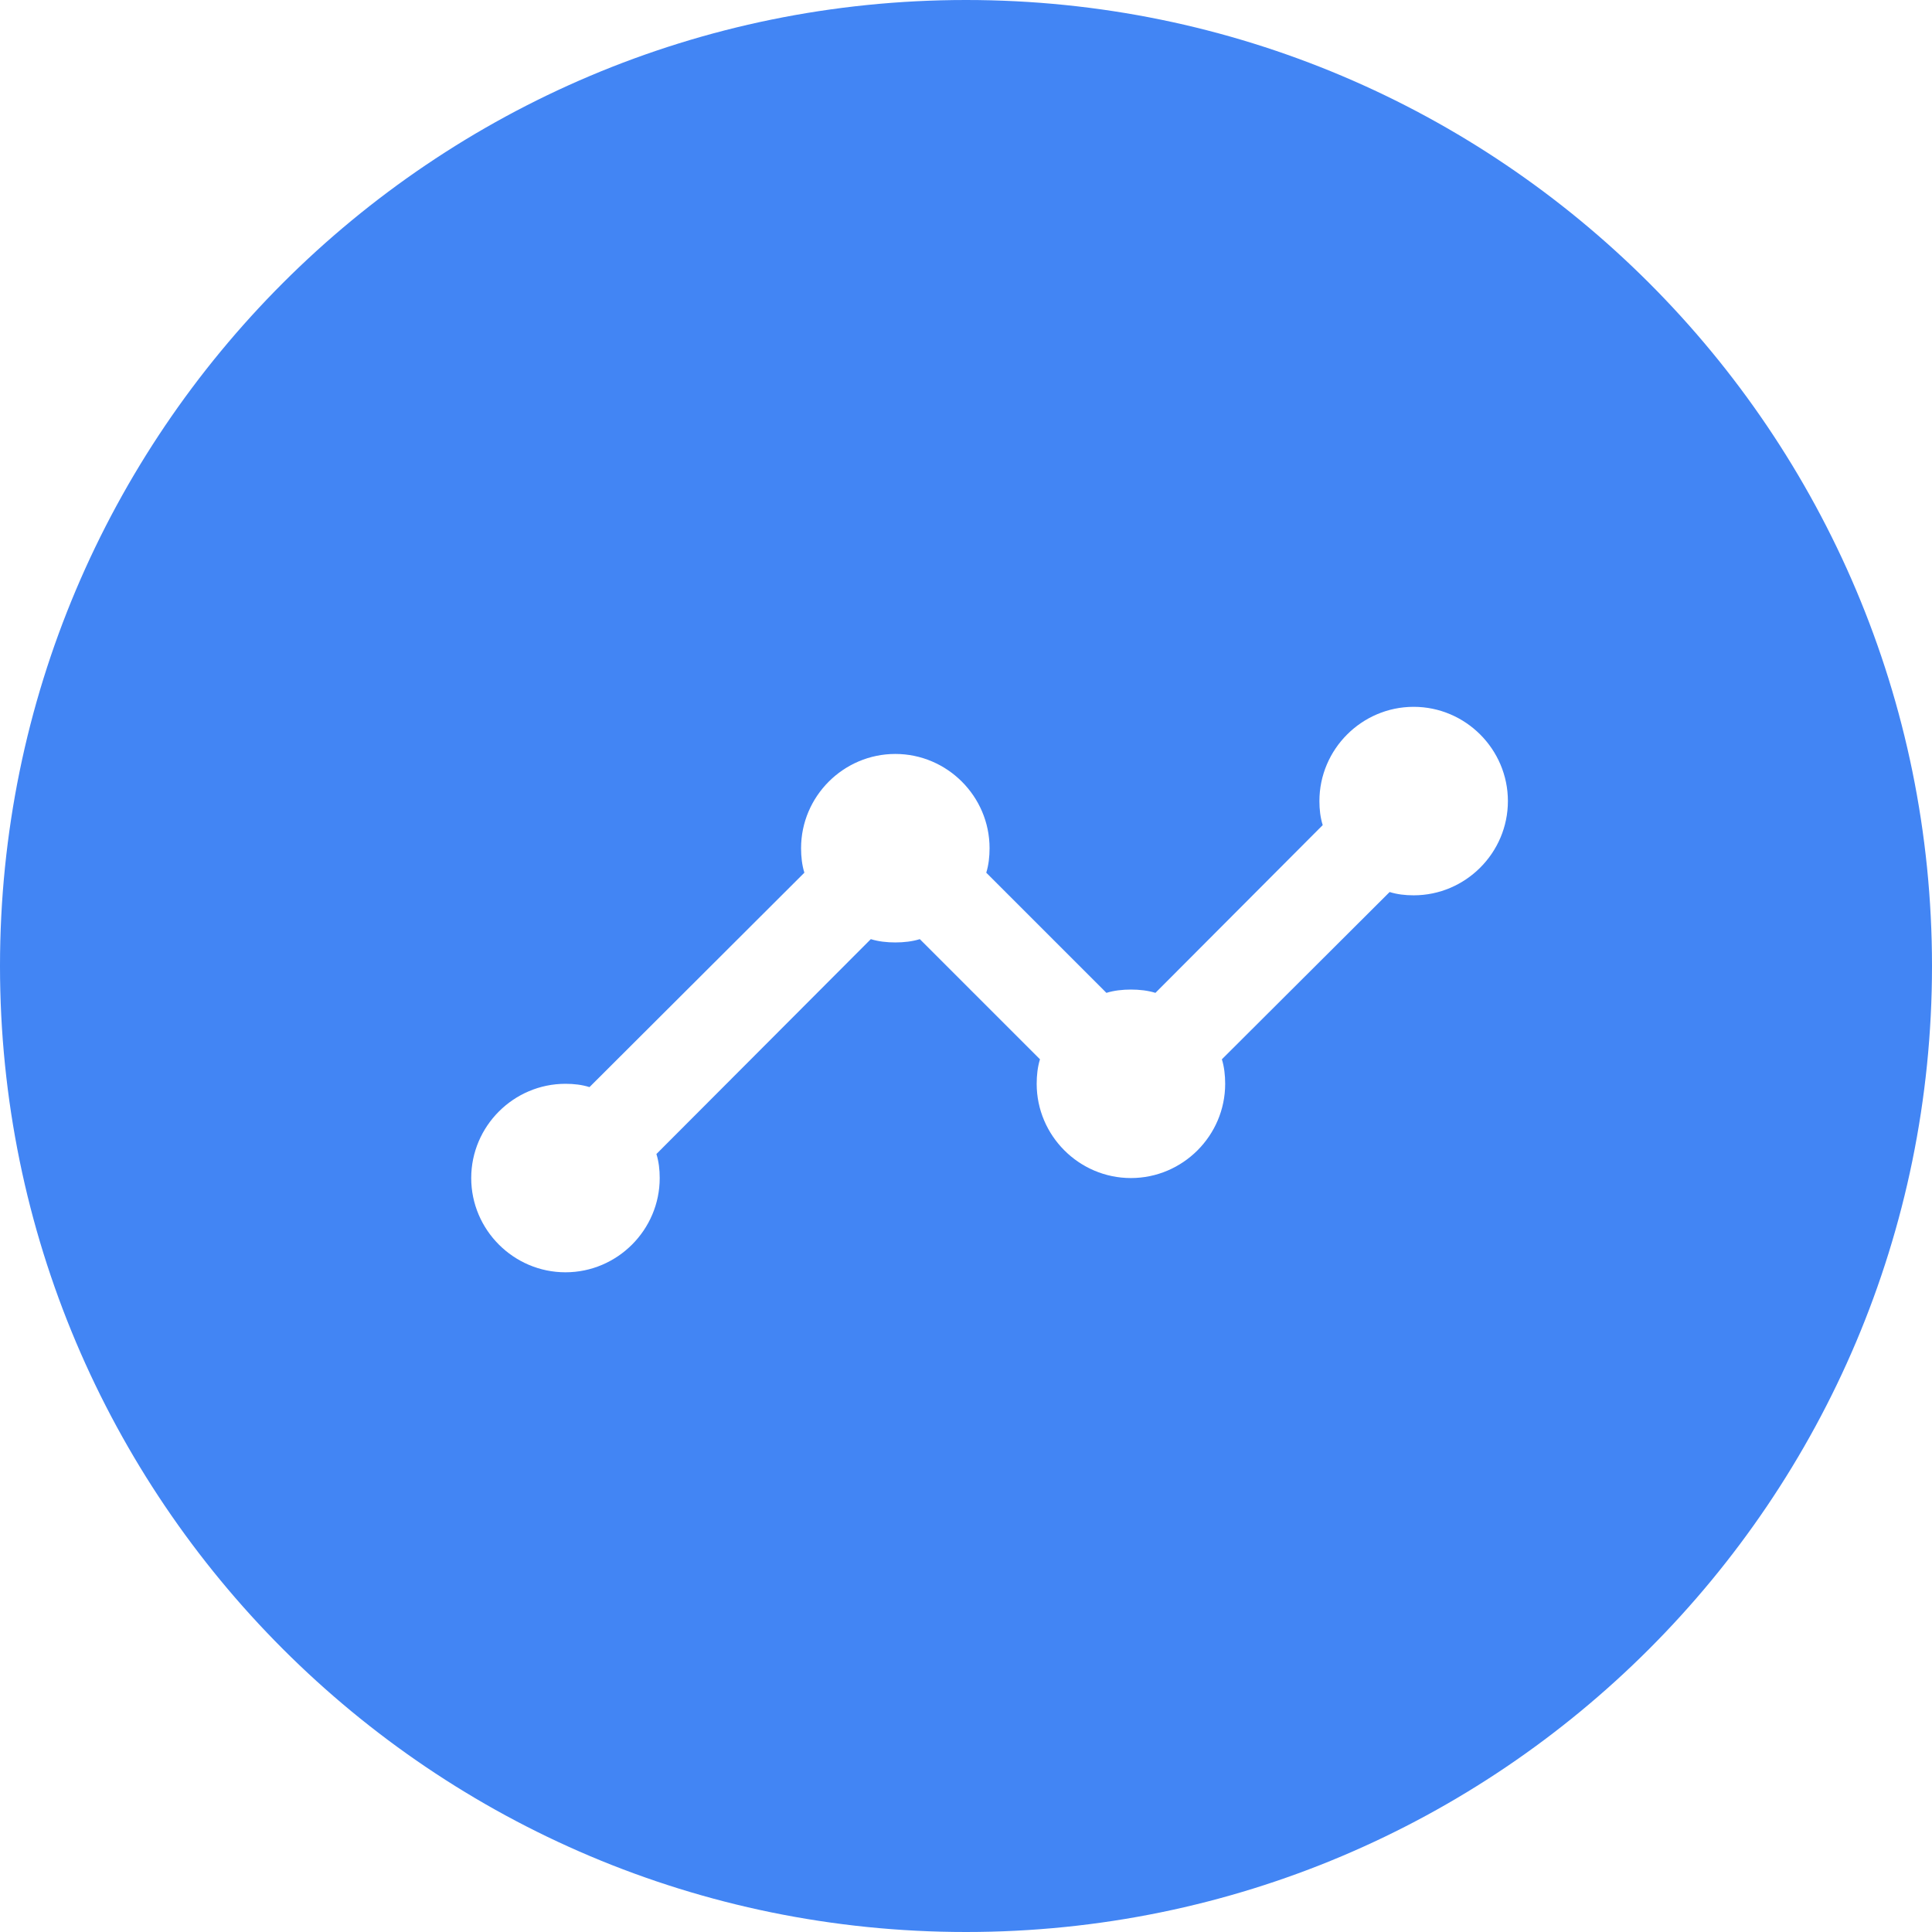
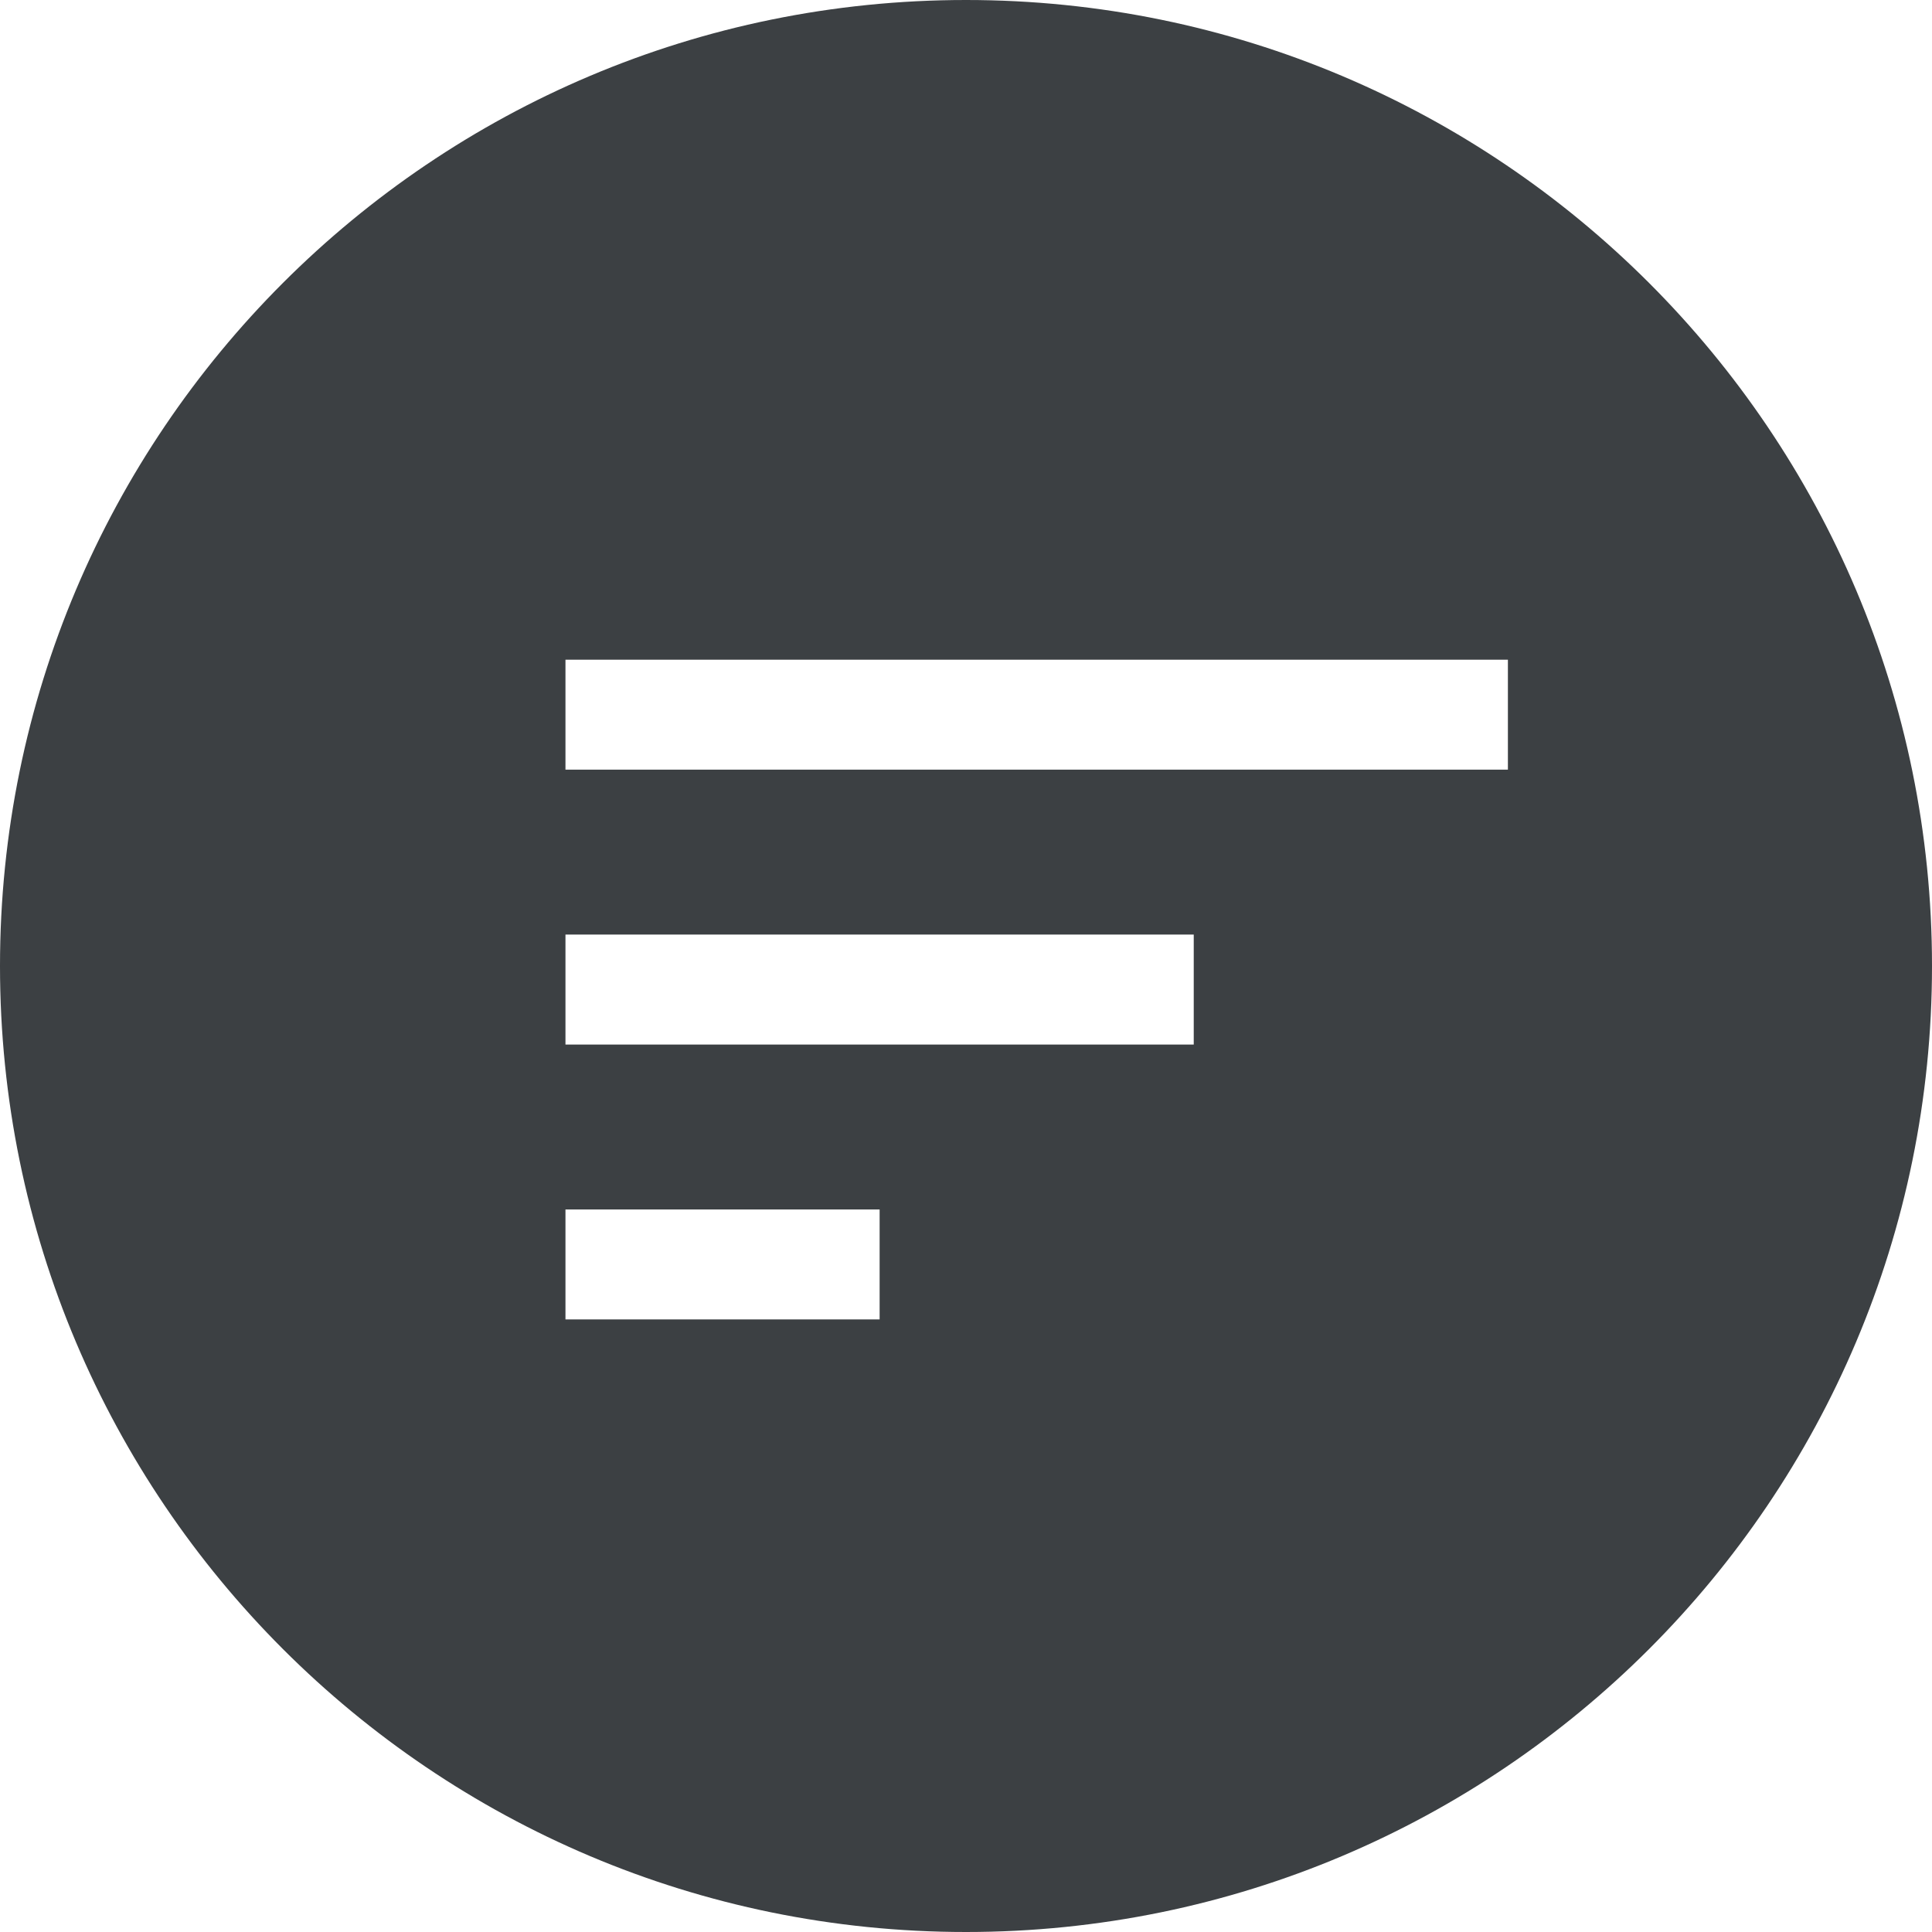
<svg xmlns="http://www.w3.org/2000/svg" width="41px" height="41px" viewBox="0 0 41 41" version="1.1">
  <defs />
  <g id="Homepage" stroke="none" stroke-width="1" fill="none" fill-rule="evenodd">
-     <g id="v7c" transform="translate(-152, -4390)">
-       <rect fill="#FFFFFF" x="0" y="0" width="1440" height="6628" />
-       <g id="Group-9-Copy" transform="translate(112, 3980)" fill-rule="nonzero">
-         <g id="Group-7-Copy" transform="translate(0, 244)">
+     <g id="v7c" transform="translate(-152, -4238)">
+       <rect fill="#FFFFFF" x="0" y="0" width="1440" height="6695" />
+       <g id="Group-9-Copy" transform="translate(112, 3958)" fill-rule="nonzero">
+         <g id="Group-7-Copy" transform="translate(0, 240)">
          <g id="Group-4">
-             <g id="Group-10" transform="translate(40, 166)">
-               <circle id="Oval-3-Copy-7" fill="#4285F4" cx="20.5" cy="20.5" r="20.5" />
-               <path d="M32,17 C32,18.1 31.1,19 30,19 C29.82,19 29.65,18.98 29.49,18.93 L25.93,22.48 C25.98,22.64 26,22.82 26,23 C26,24.1 25.1,25 24,25 C22.9,25 22,24.1 22,23 C22,22.82 22.02,22.64 22.07,22.48 L19.52,19.93 C19.36,19.98 19.18,20 19,20 C18.82,20 18.64,19.98 18.48,19.93 L13.93,24.49 C13.98,24.65 14,24.82 14,25 C14,26.1 13.1,27 12,27 C10.9,27 10,26.1 10,25 C10,23.9 10.9,23 12,23 C12.18,23 12.35,23.02 12.51,23.07 L17.07,18.52 C17.02,18.36 17,18.18 17,18 C17,16.9 17.9,16 19,16 C20.1,16 21,16.9 21,18 C21,18.18 20.98,18.36 20.93,18.52 L23.48,21.07 C23.64,21.02 23.82,21 24,21 C24.18,21 24.36,21.02 24.52,21.07 L28.07,17.51 C28.02,17.35 28,17.18 28,17 C28,15.9 28.9,15 30,15 C31.1,15 32,15.9 32,17 Z" id="Shape-Copy" fill="#FFFFFF" />
+             <g id="Group-9" transform="translate(40, 40)">
+               <g id="Group-10">
+                 <circle id="Oval-3-Copy-9" fill="#3C4043" cx="20.5" cy="20.5" r="20.5" />
+                 <path d="M12,28 L18.667,28 L18.667,25.667 L12,25.667 L12,28 Z M12,14 L12,16.333 L32,16.333 L32,14 L12,14 Z M12,22.167 L25.333,22.167 L25.333,19.833 L12,19.833 L12,22.167 Z" id="Shape" fill="#FFFFFF" />
+               </g>
            </g>
          </g>
        </g>
      </g>
    </g>
  </g>
</svg>
